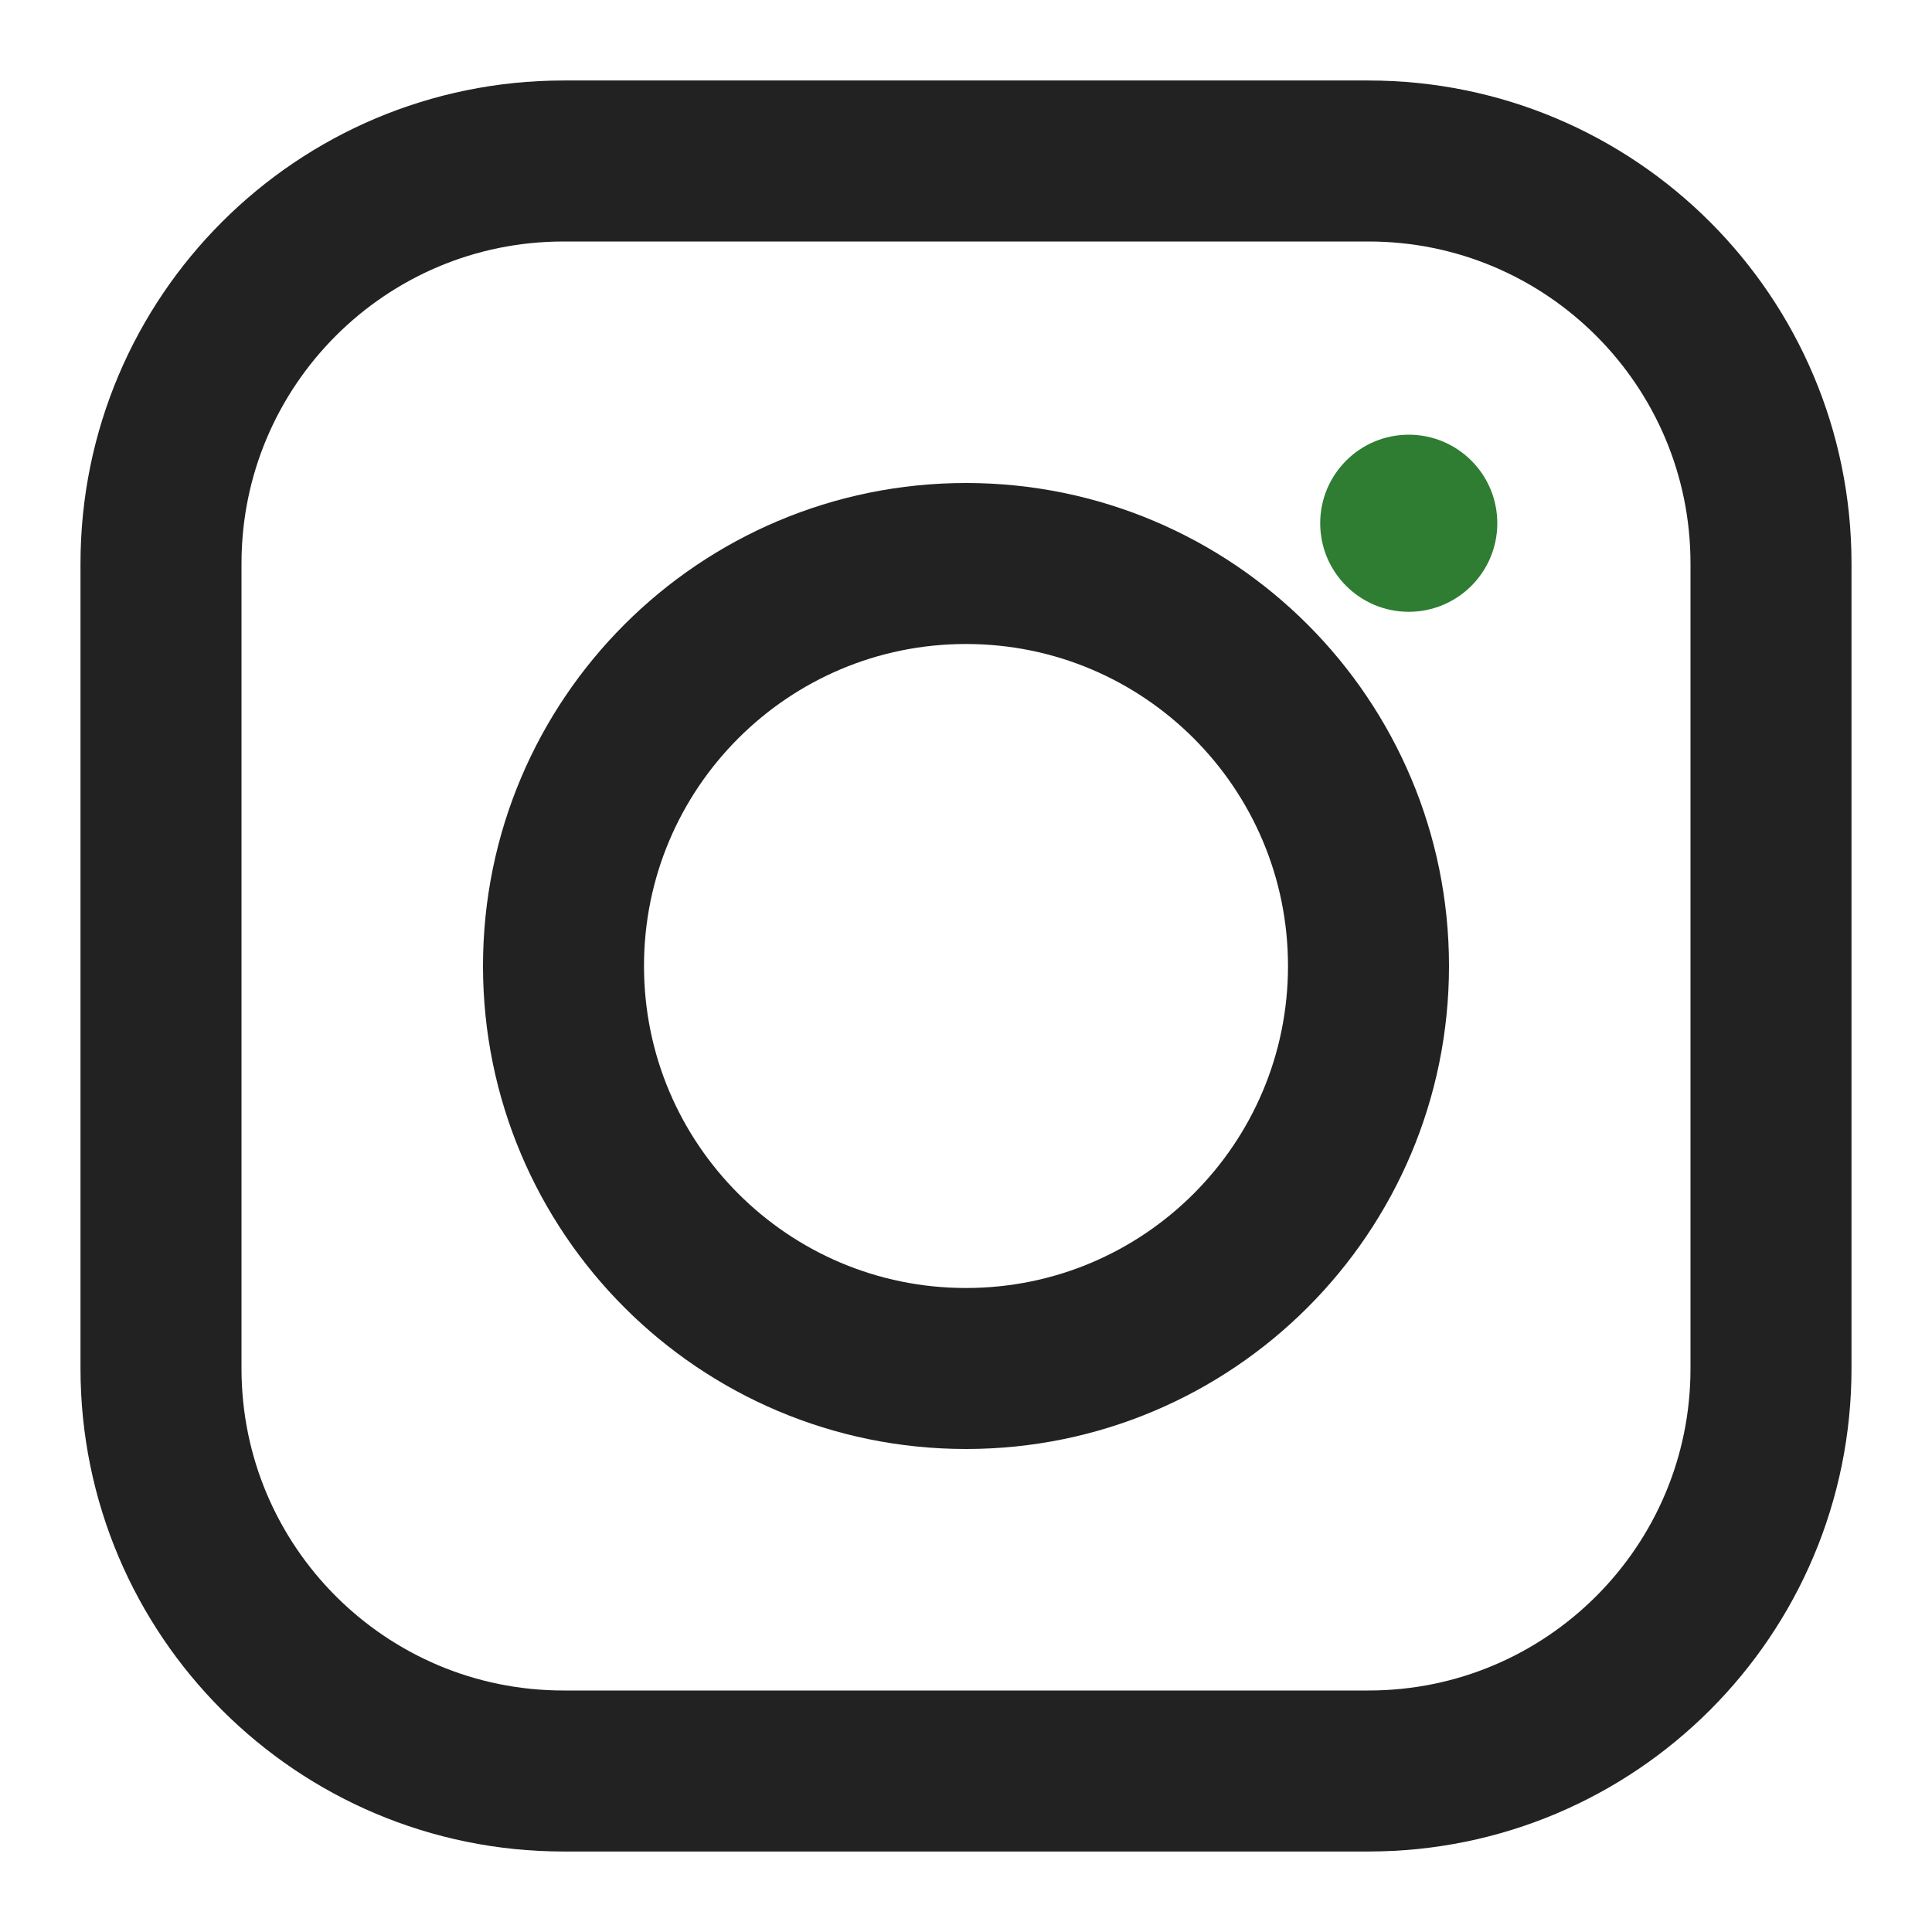
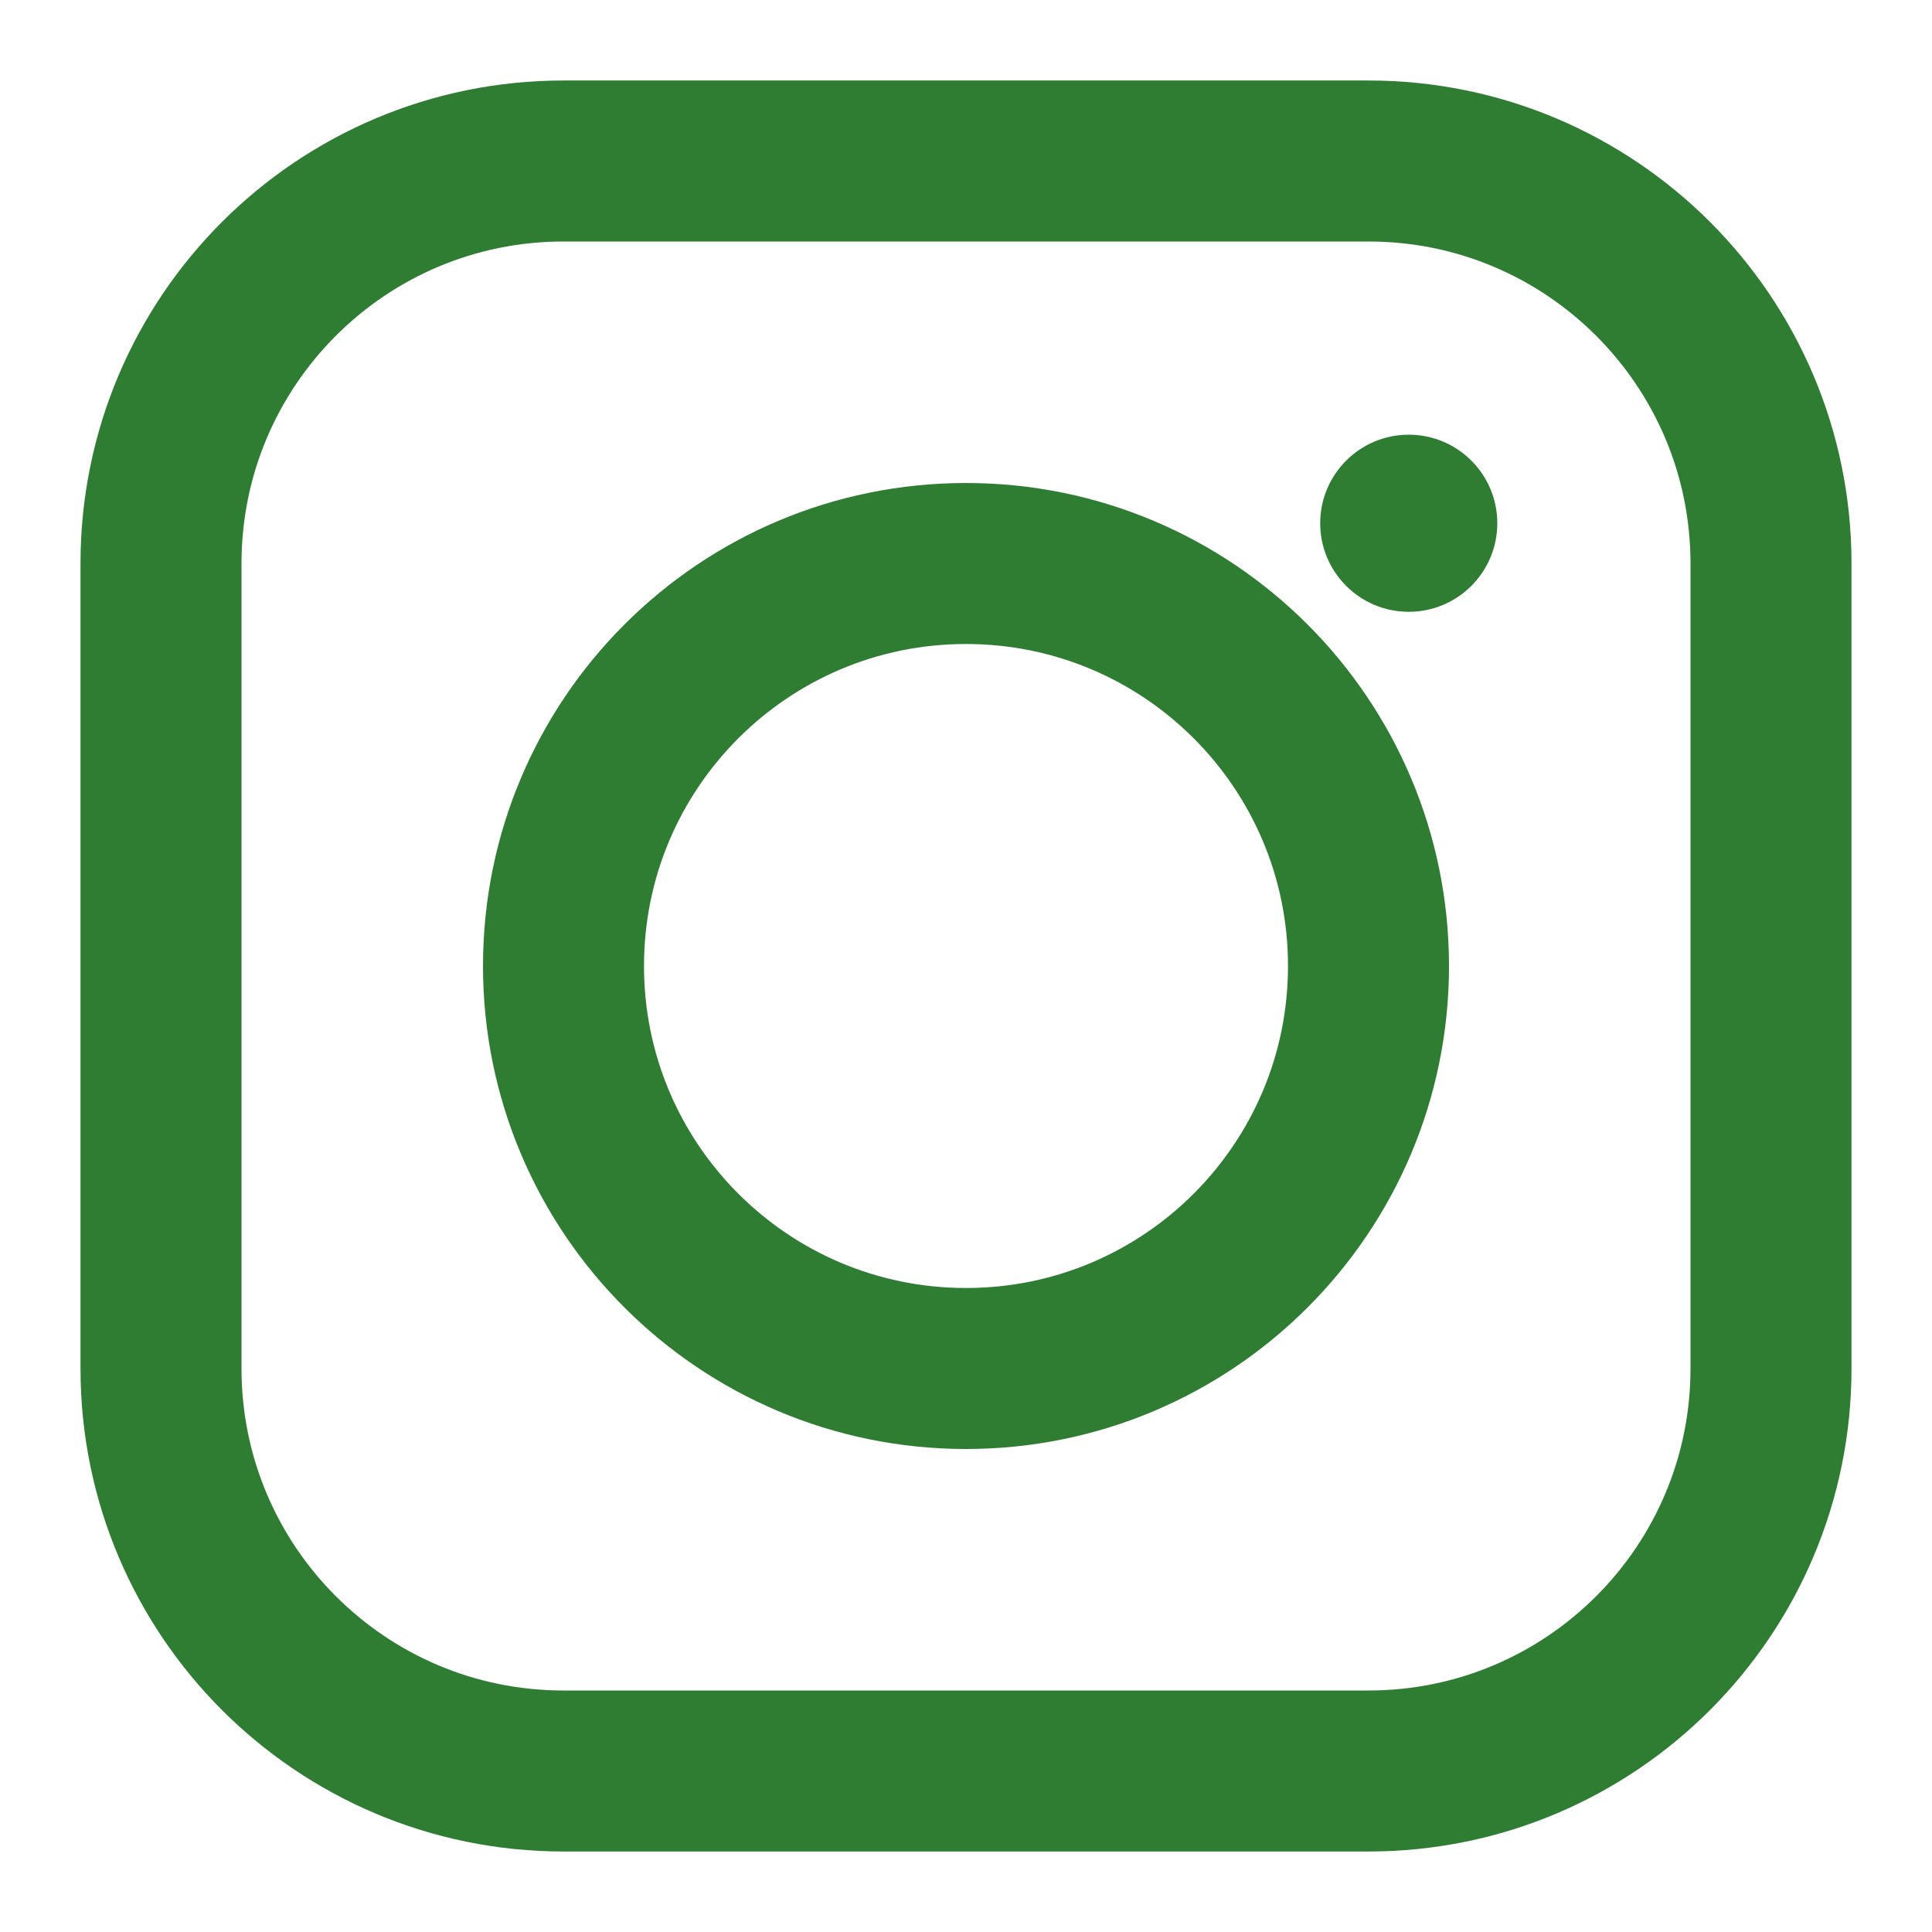
- <svg xmlns="http://www.w3.org/2000/svg" viewBox="0 0 24 24" width="48" height="48" fill="none" stroke="#222222" stroke-width="2">
+ <svg xmlns="http://www.w3.org/2000/svg" viewBox="0 0 24 24" width="48" height="48" fill="none" stroke="#2e7d32" stroke-width="2">
  <rect x="2" y="2" width="20" height="20" rx="5" />
  <circle cx="12" cy="12" r="5" />
  <circle cx="17.5" cy="6.5" r="1.1" fill="#2e7d32" stroke="none" />
</svg>
